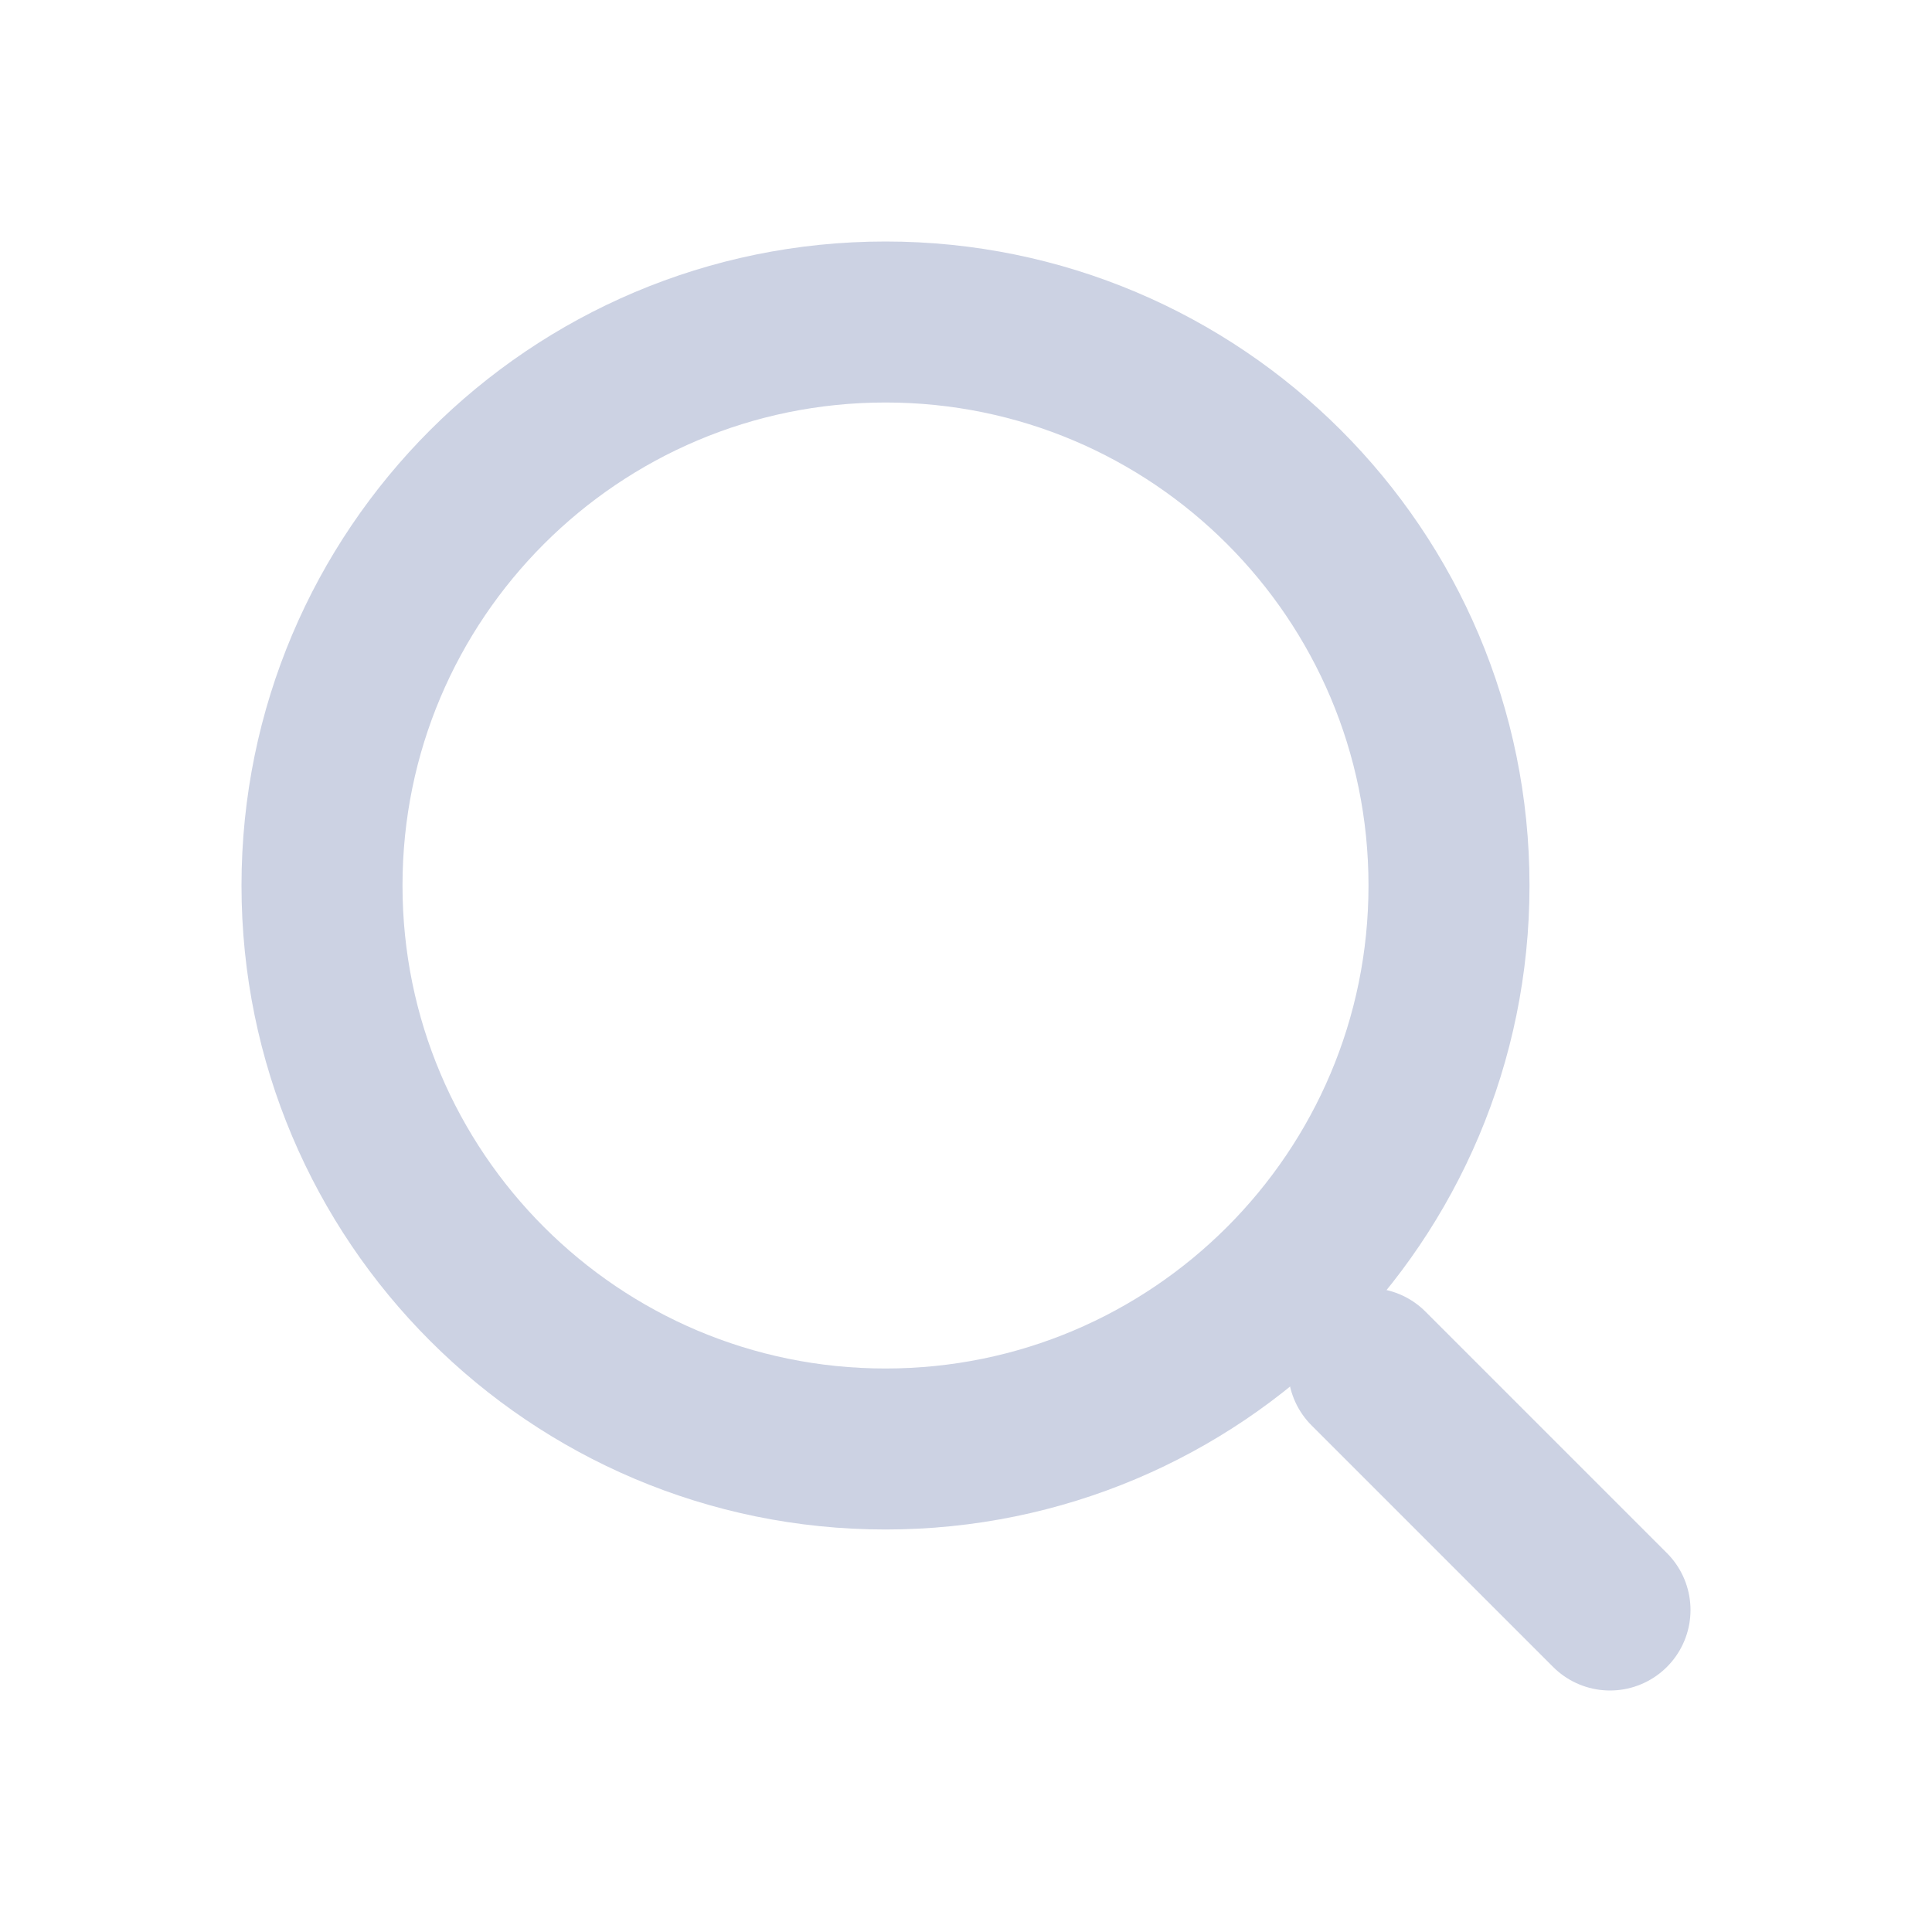
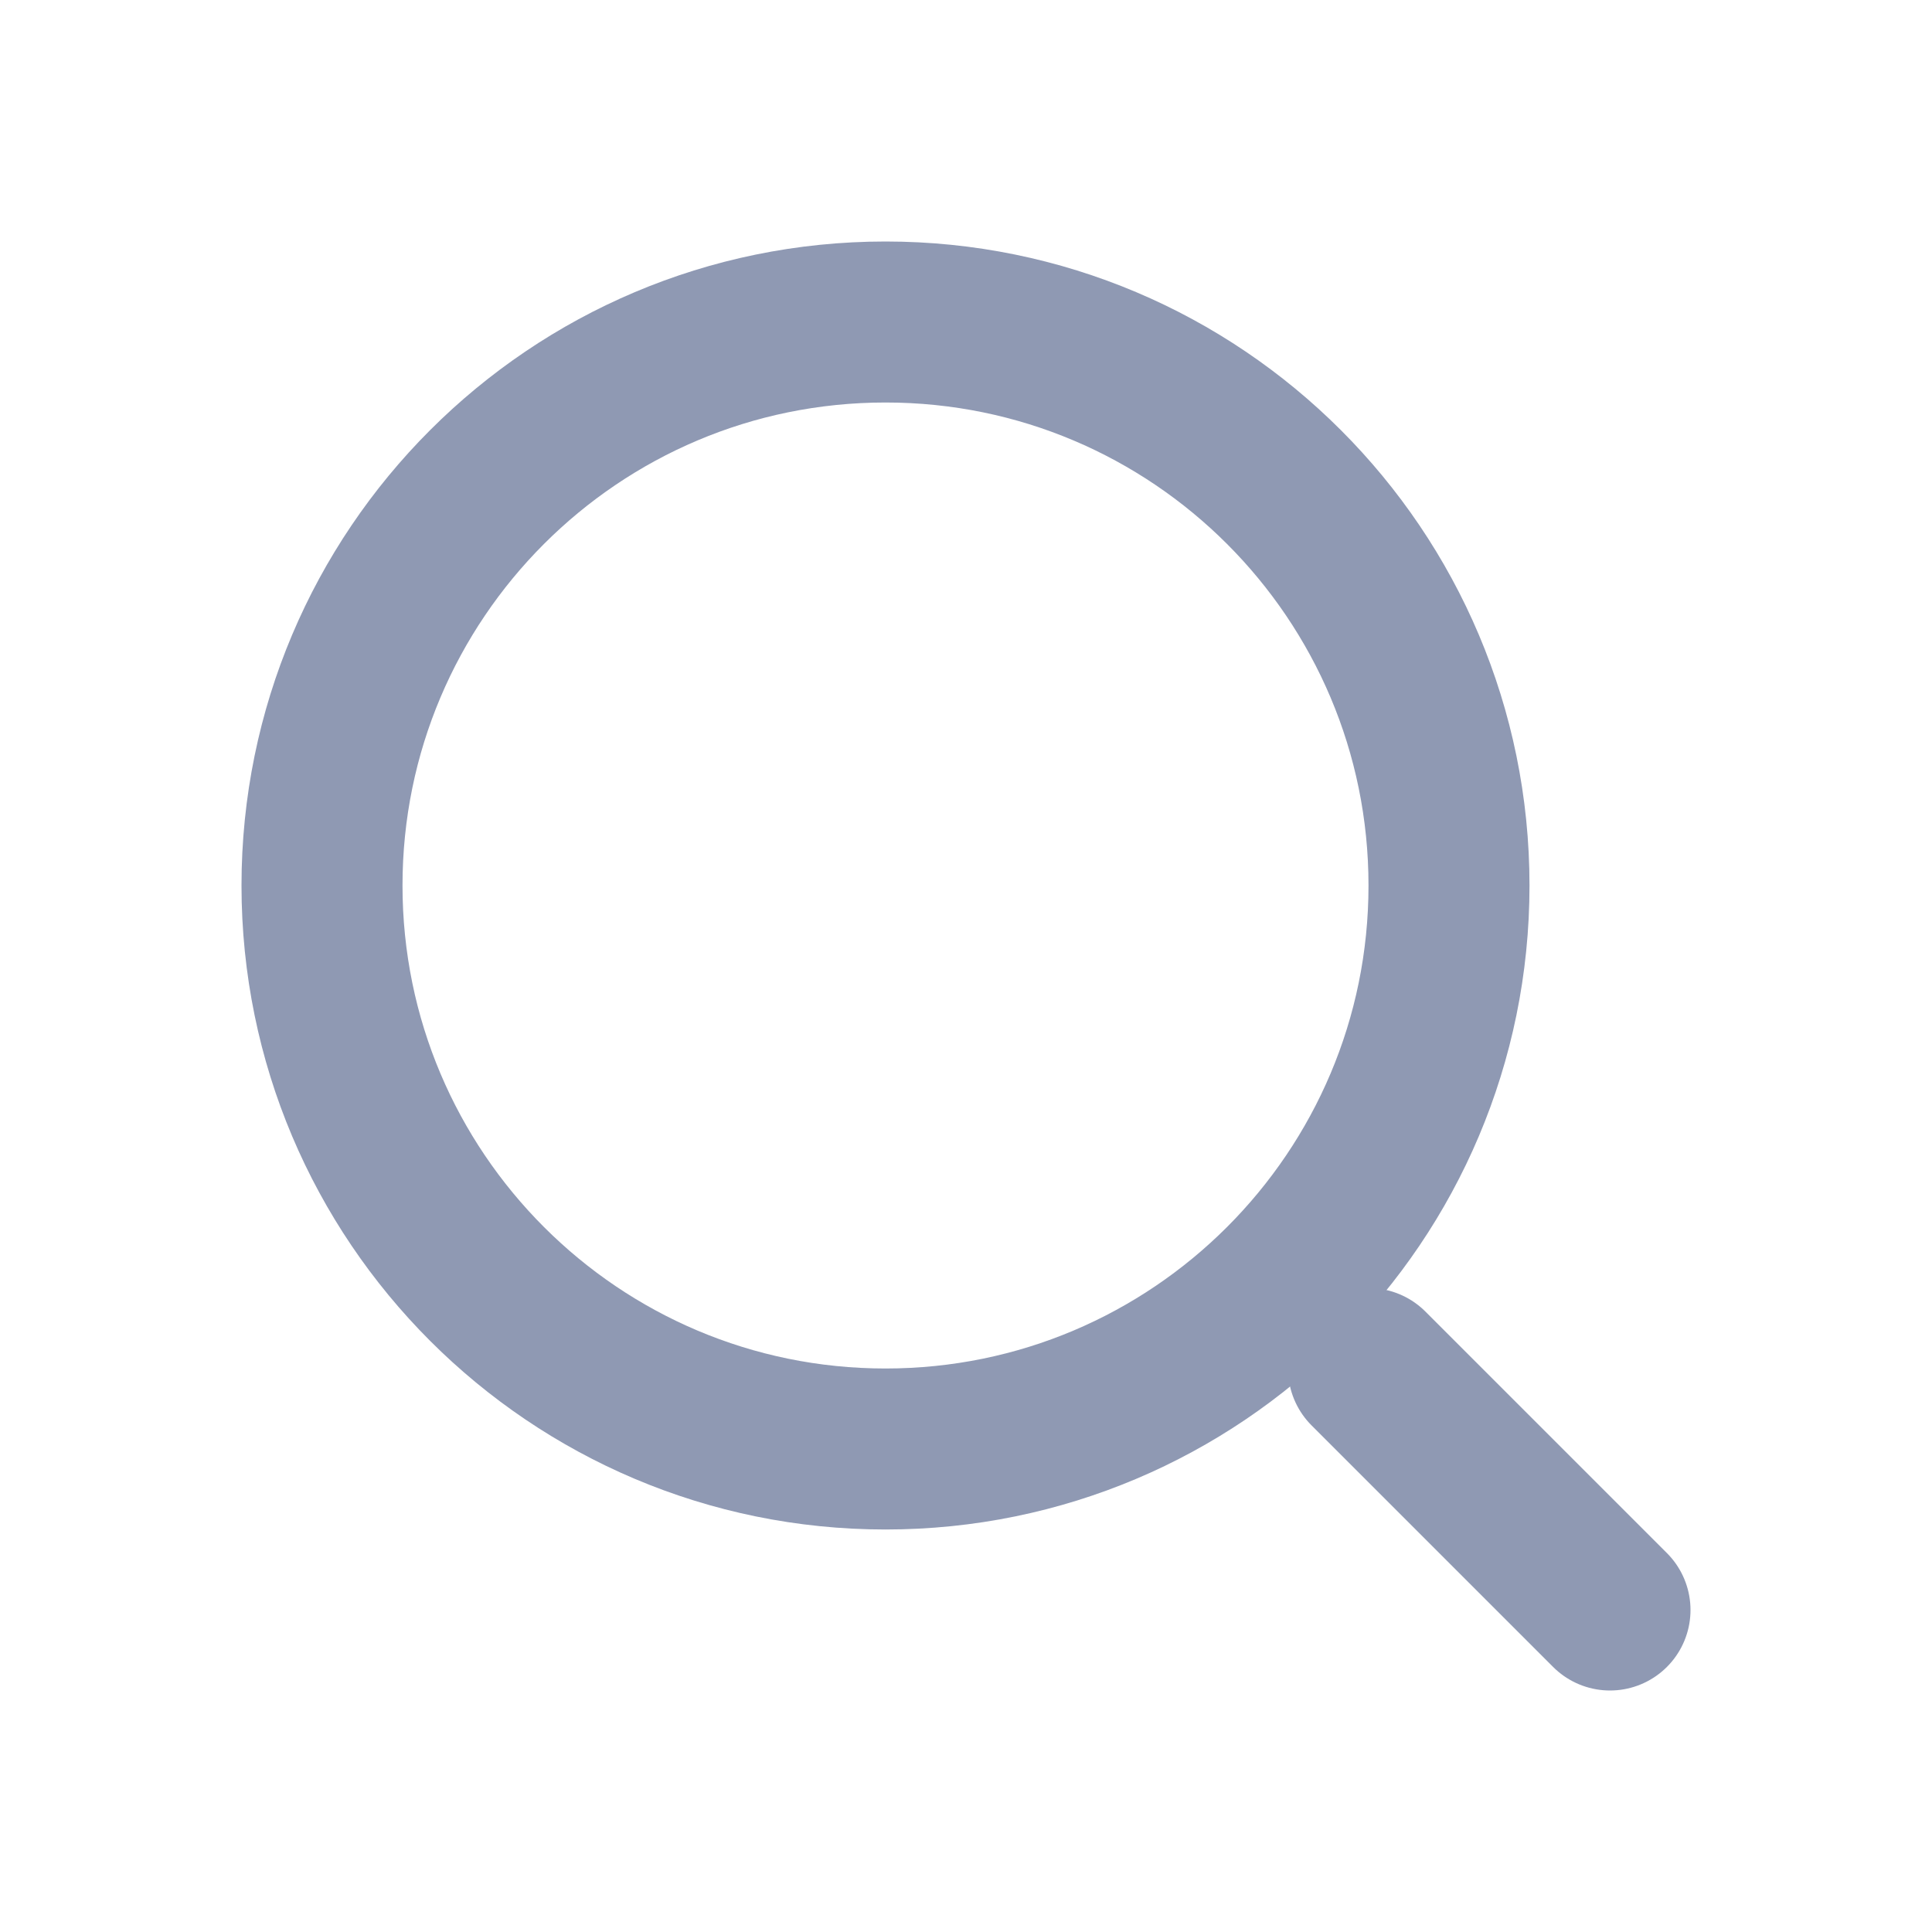
<svg xmlns="http://www.w3.org/2000/svg" width="24" height="24" viewBox="0 0 24 24" fill="none">
-   <circle cx="11" cy="11" r="7" stroke="#CCD2E3" stroke-width="2" />
-   <path d="M20 20L17 17" stroke="#CCD2E3" stroke-width="2" stroke-linecap="round" />
+   <circle cx="11" cy="11" r="7" stroke="#8F99B3" stroke-width="2" />
+   <path d="M20 20L17 17" stroke="#8F99B3" stroke-width="2" stroke-linecap="round" />
</svg>
